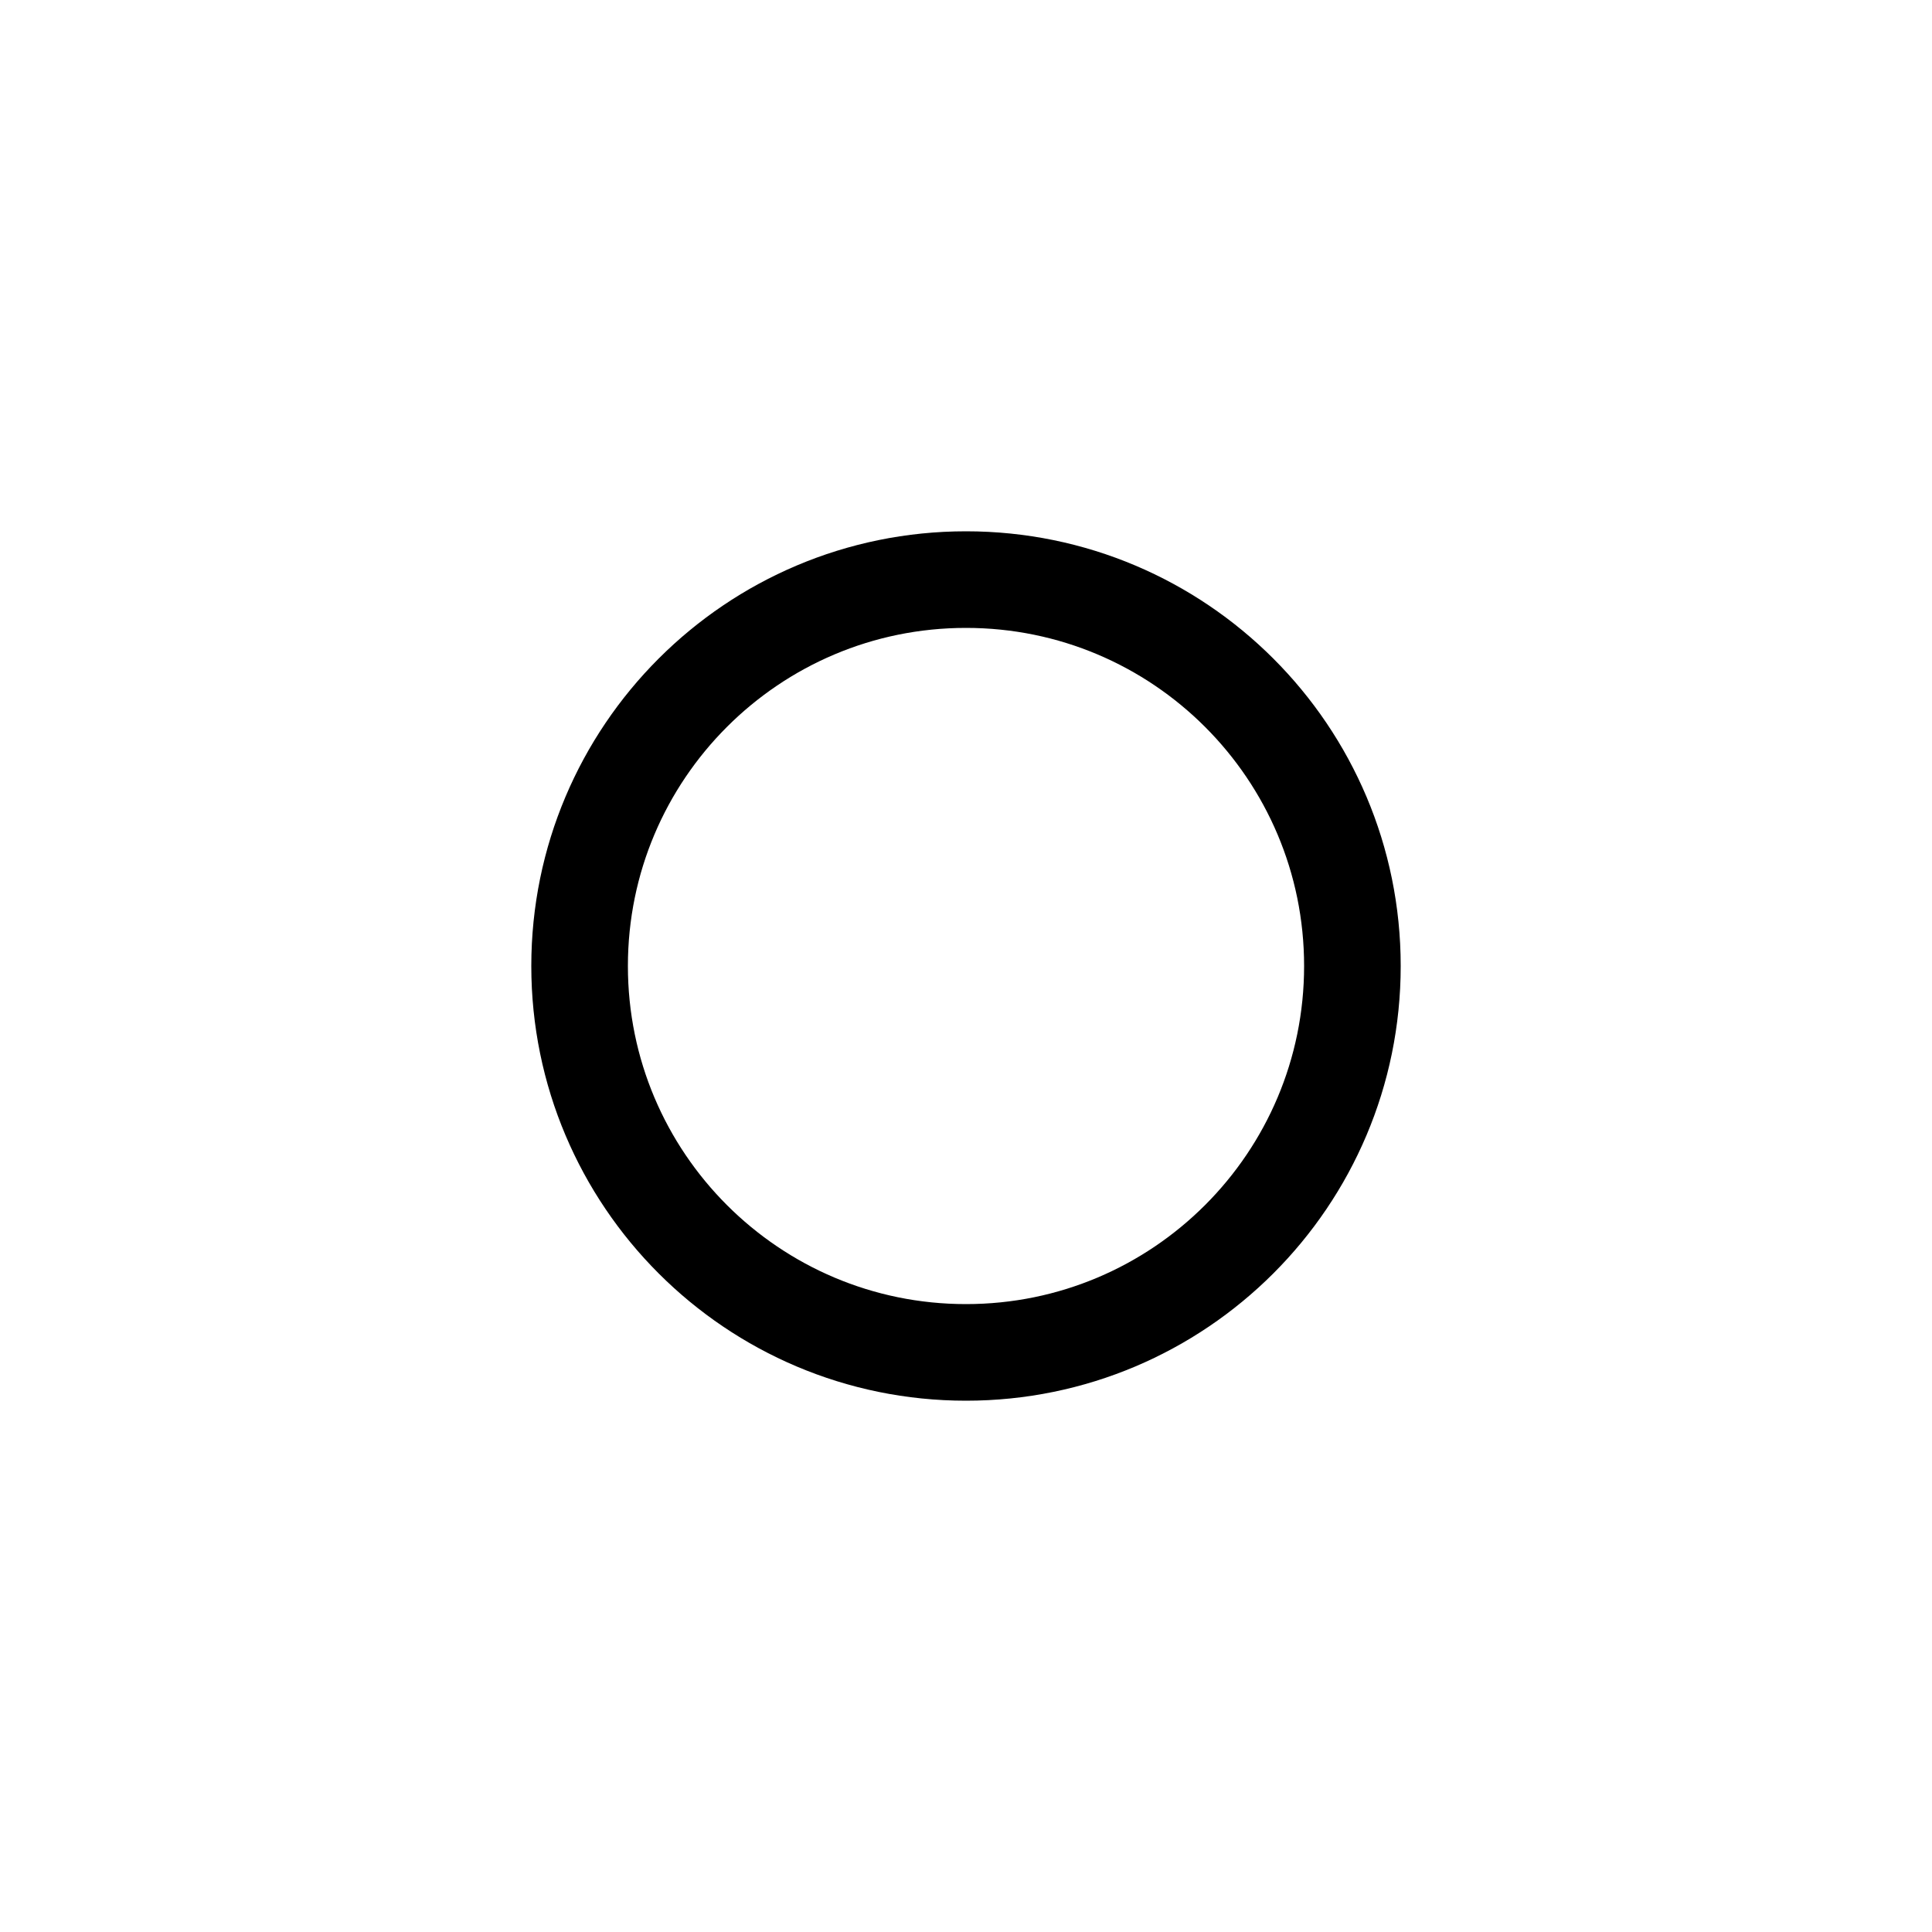
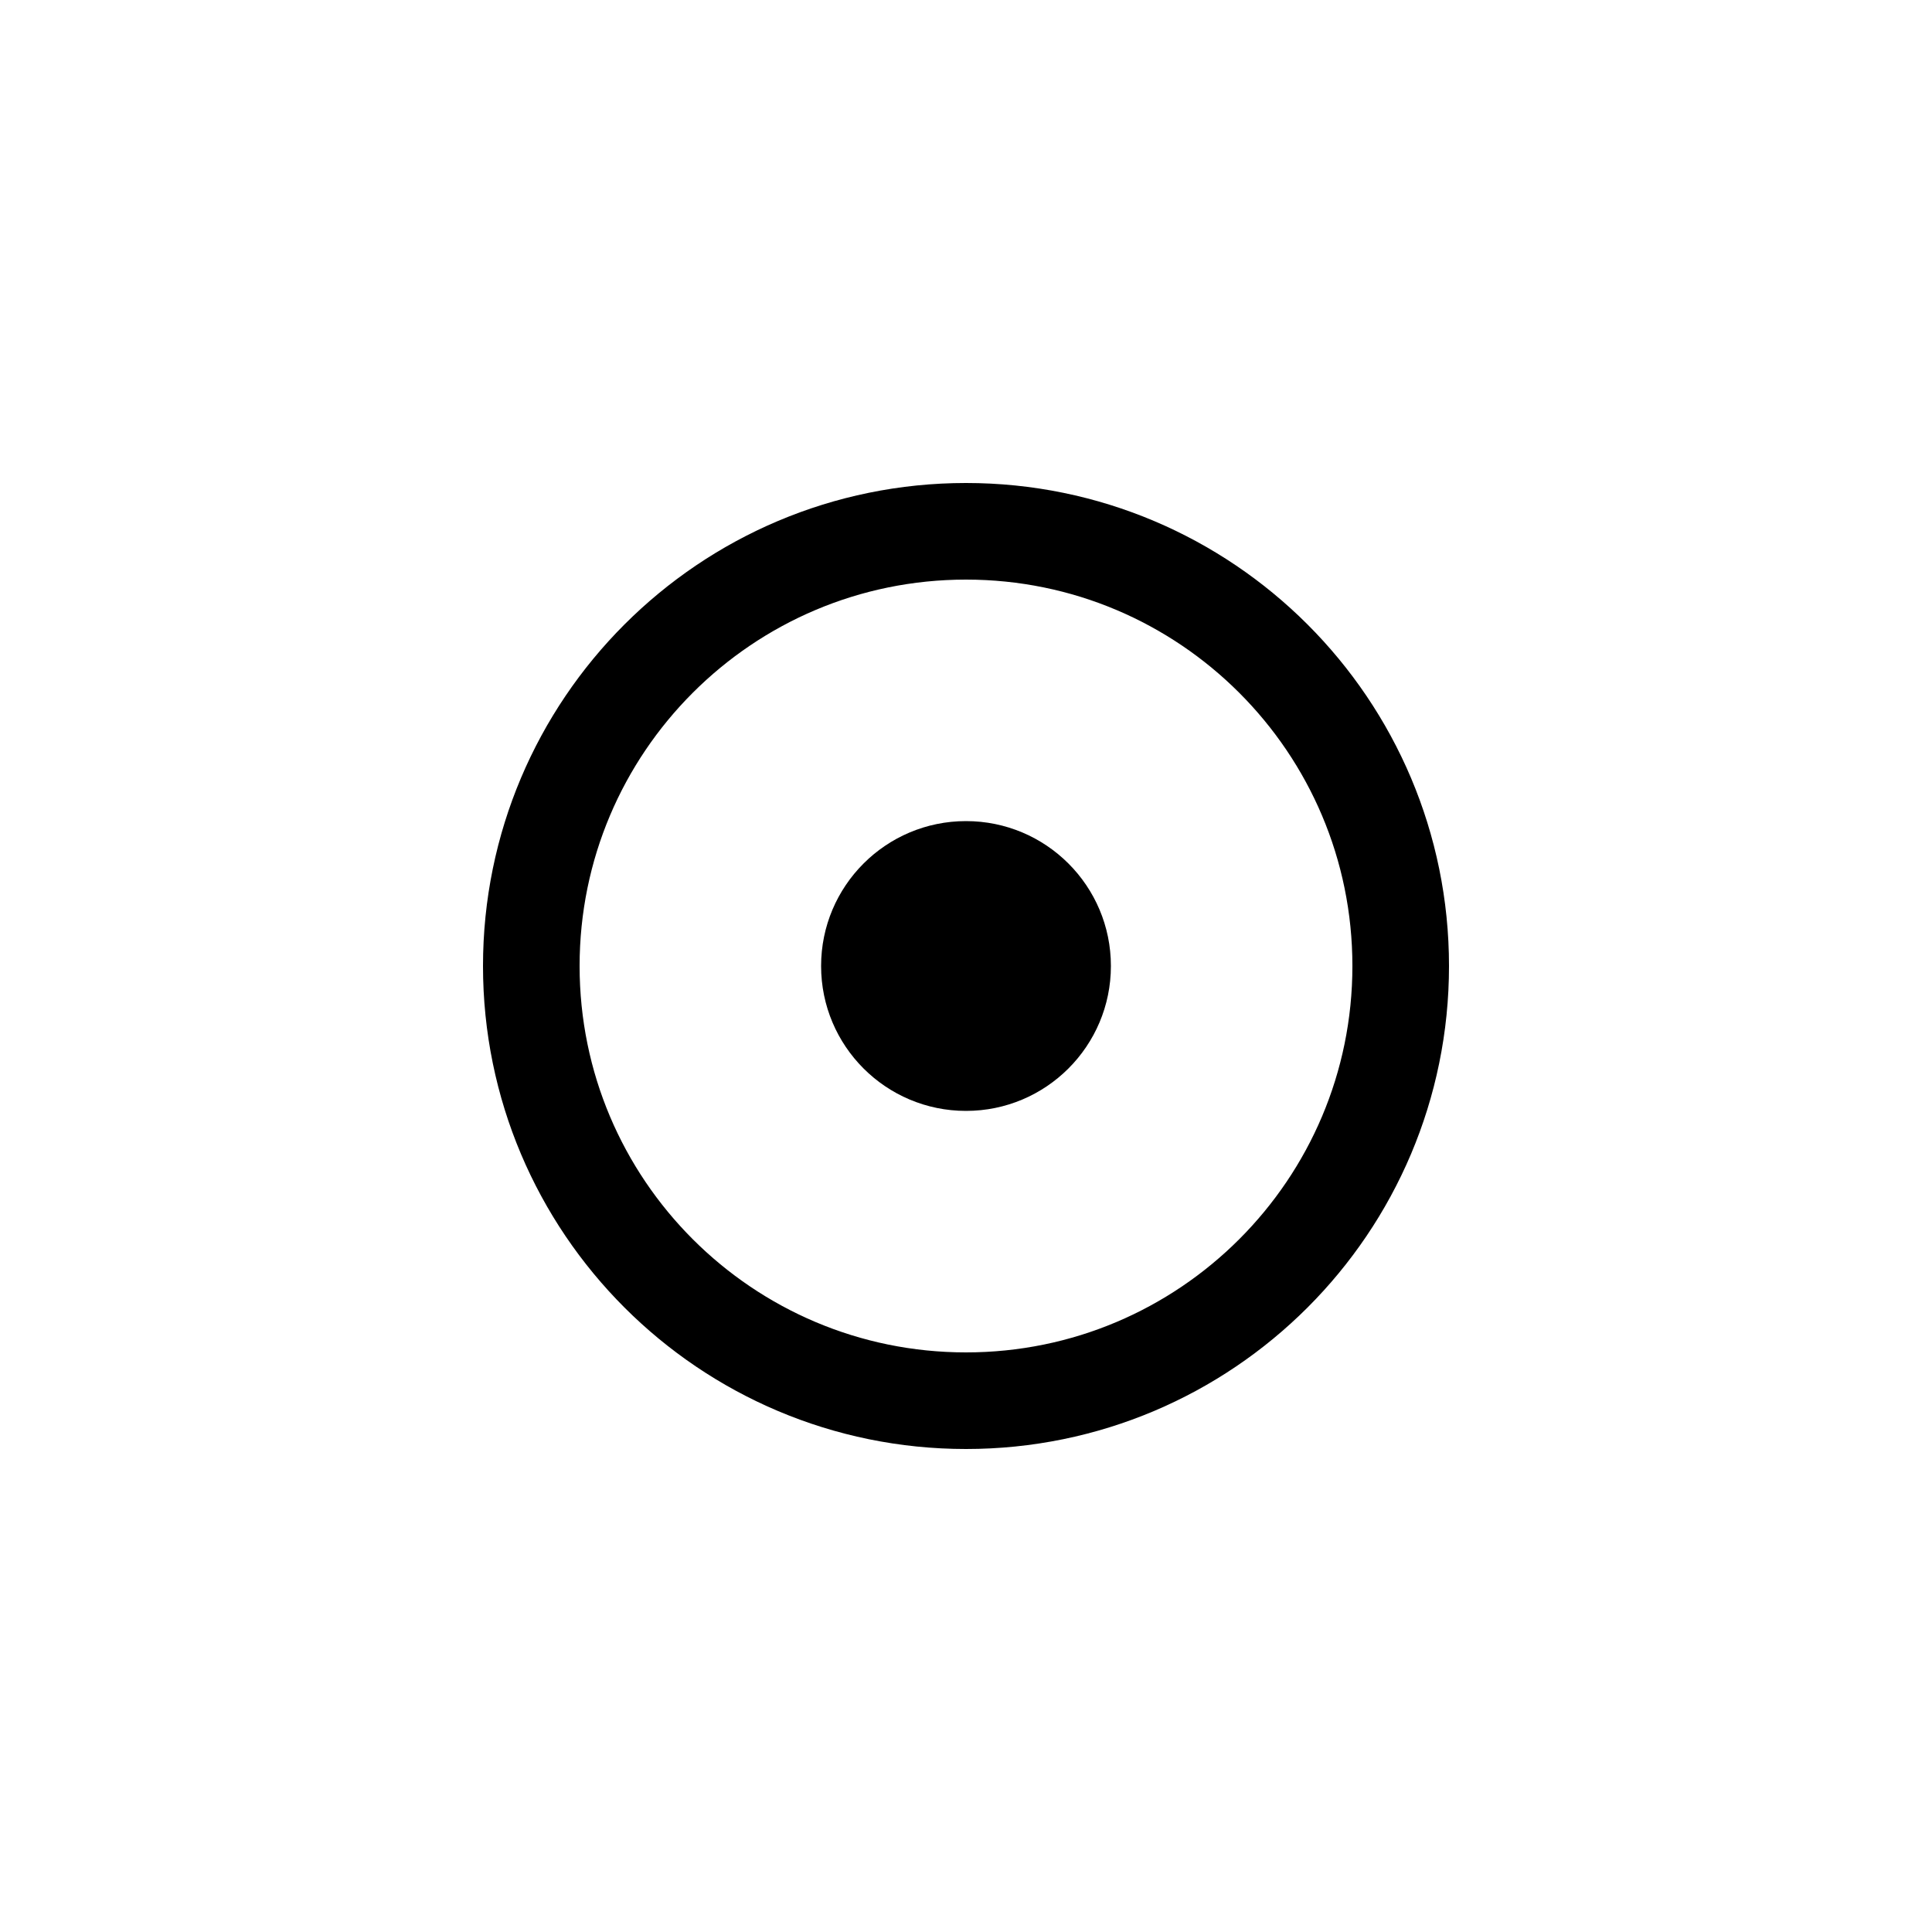
<svg xmlns="http://www.w3.org/2000/svg" width="24" height="24" viewBox="0 0 24 24" fill="none" stroke="currentColor" stroke-width="1.2" stroke-linecap="butt" stroke-linejoin="miter">
-   <circle cx="12" cy="12" r="4.8" />
+   <circle cx="12" cy="12" r="5.4" />
+   <circle cx="12" cy="12" r="1.8" fill="currentColor" stroke="none" />
</svg>
